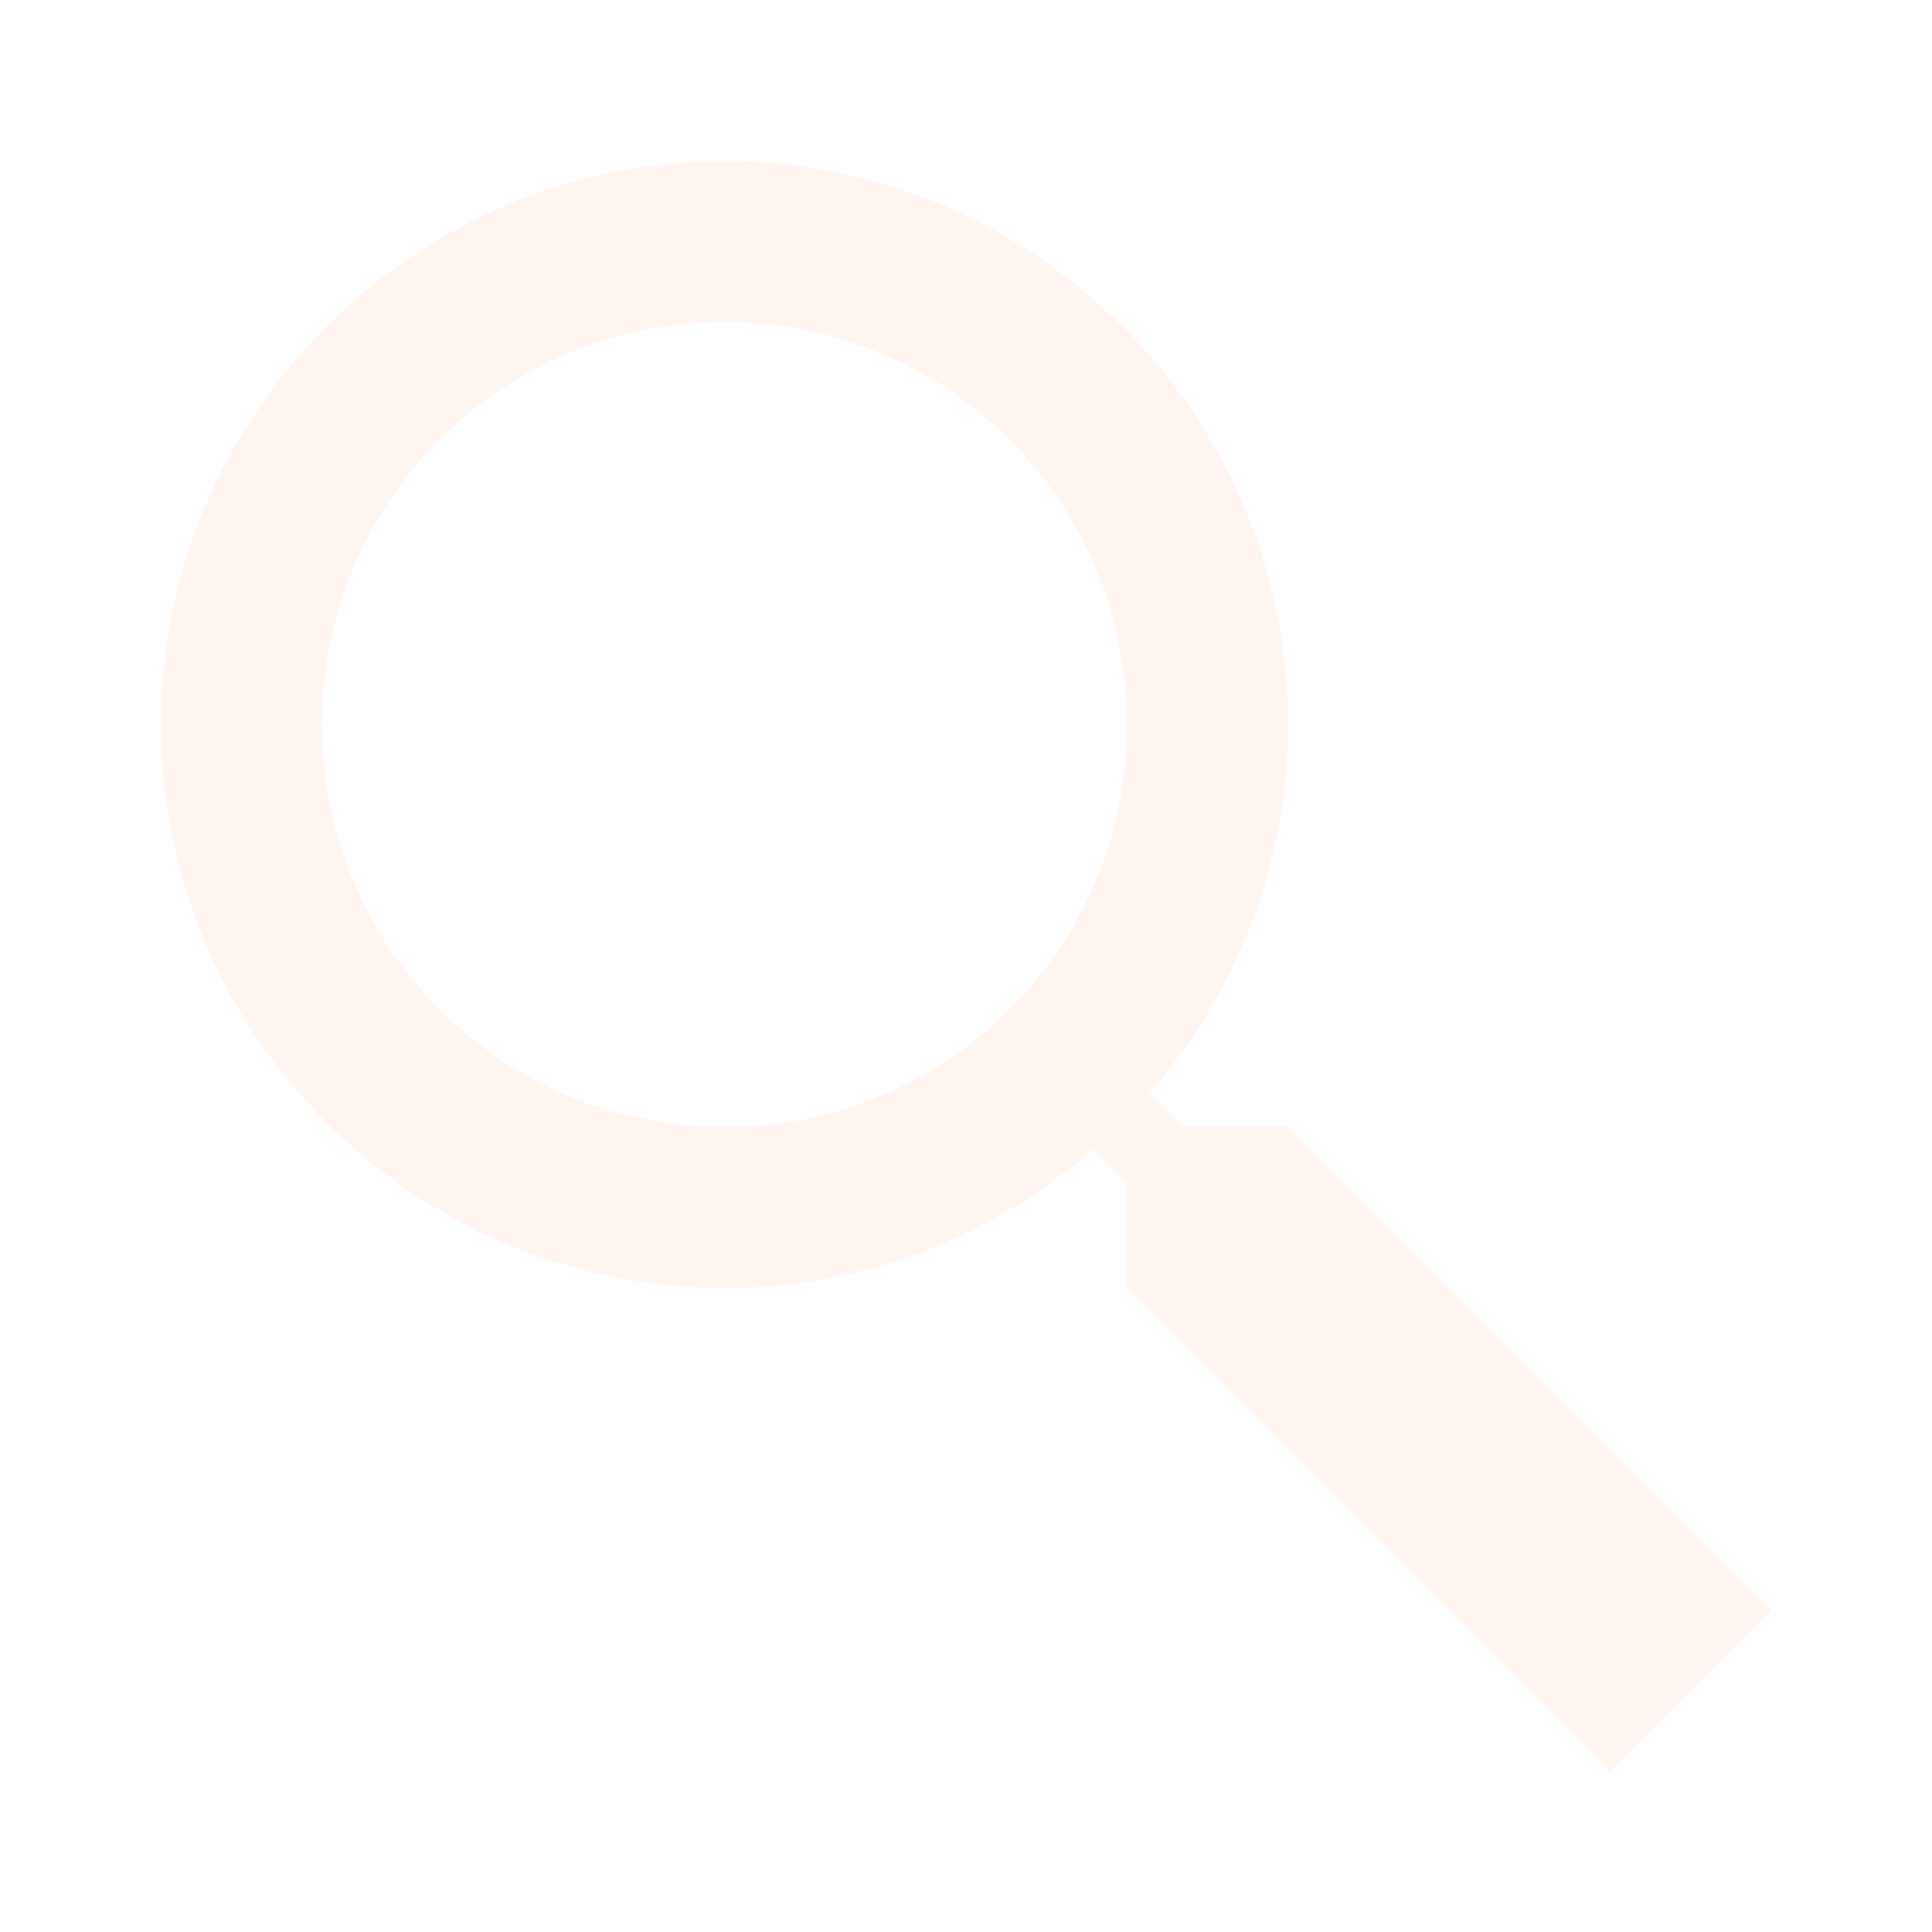
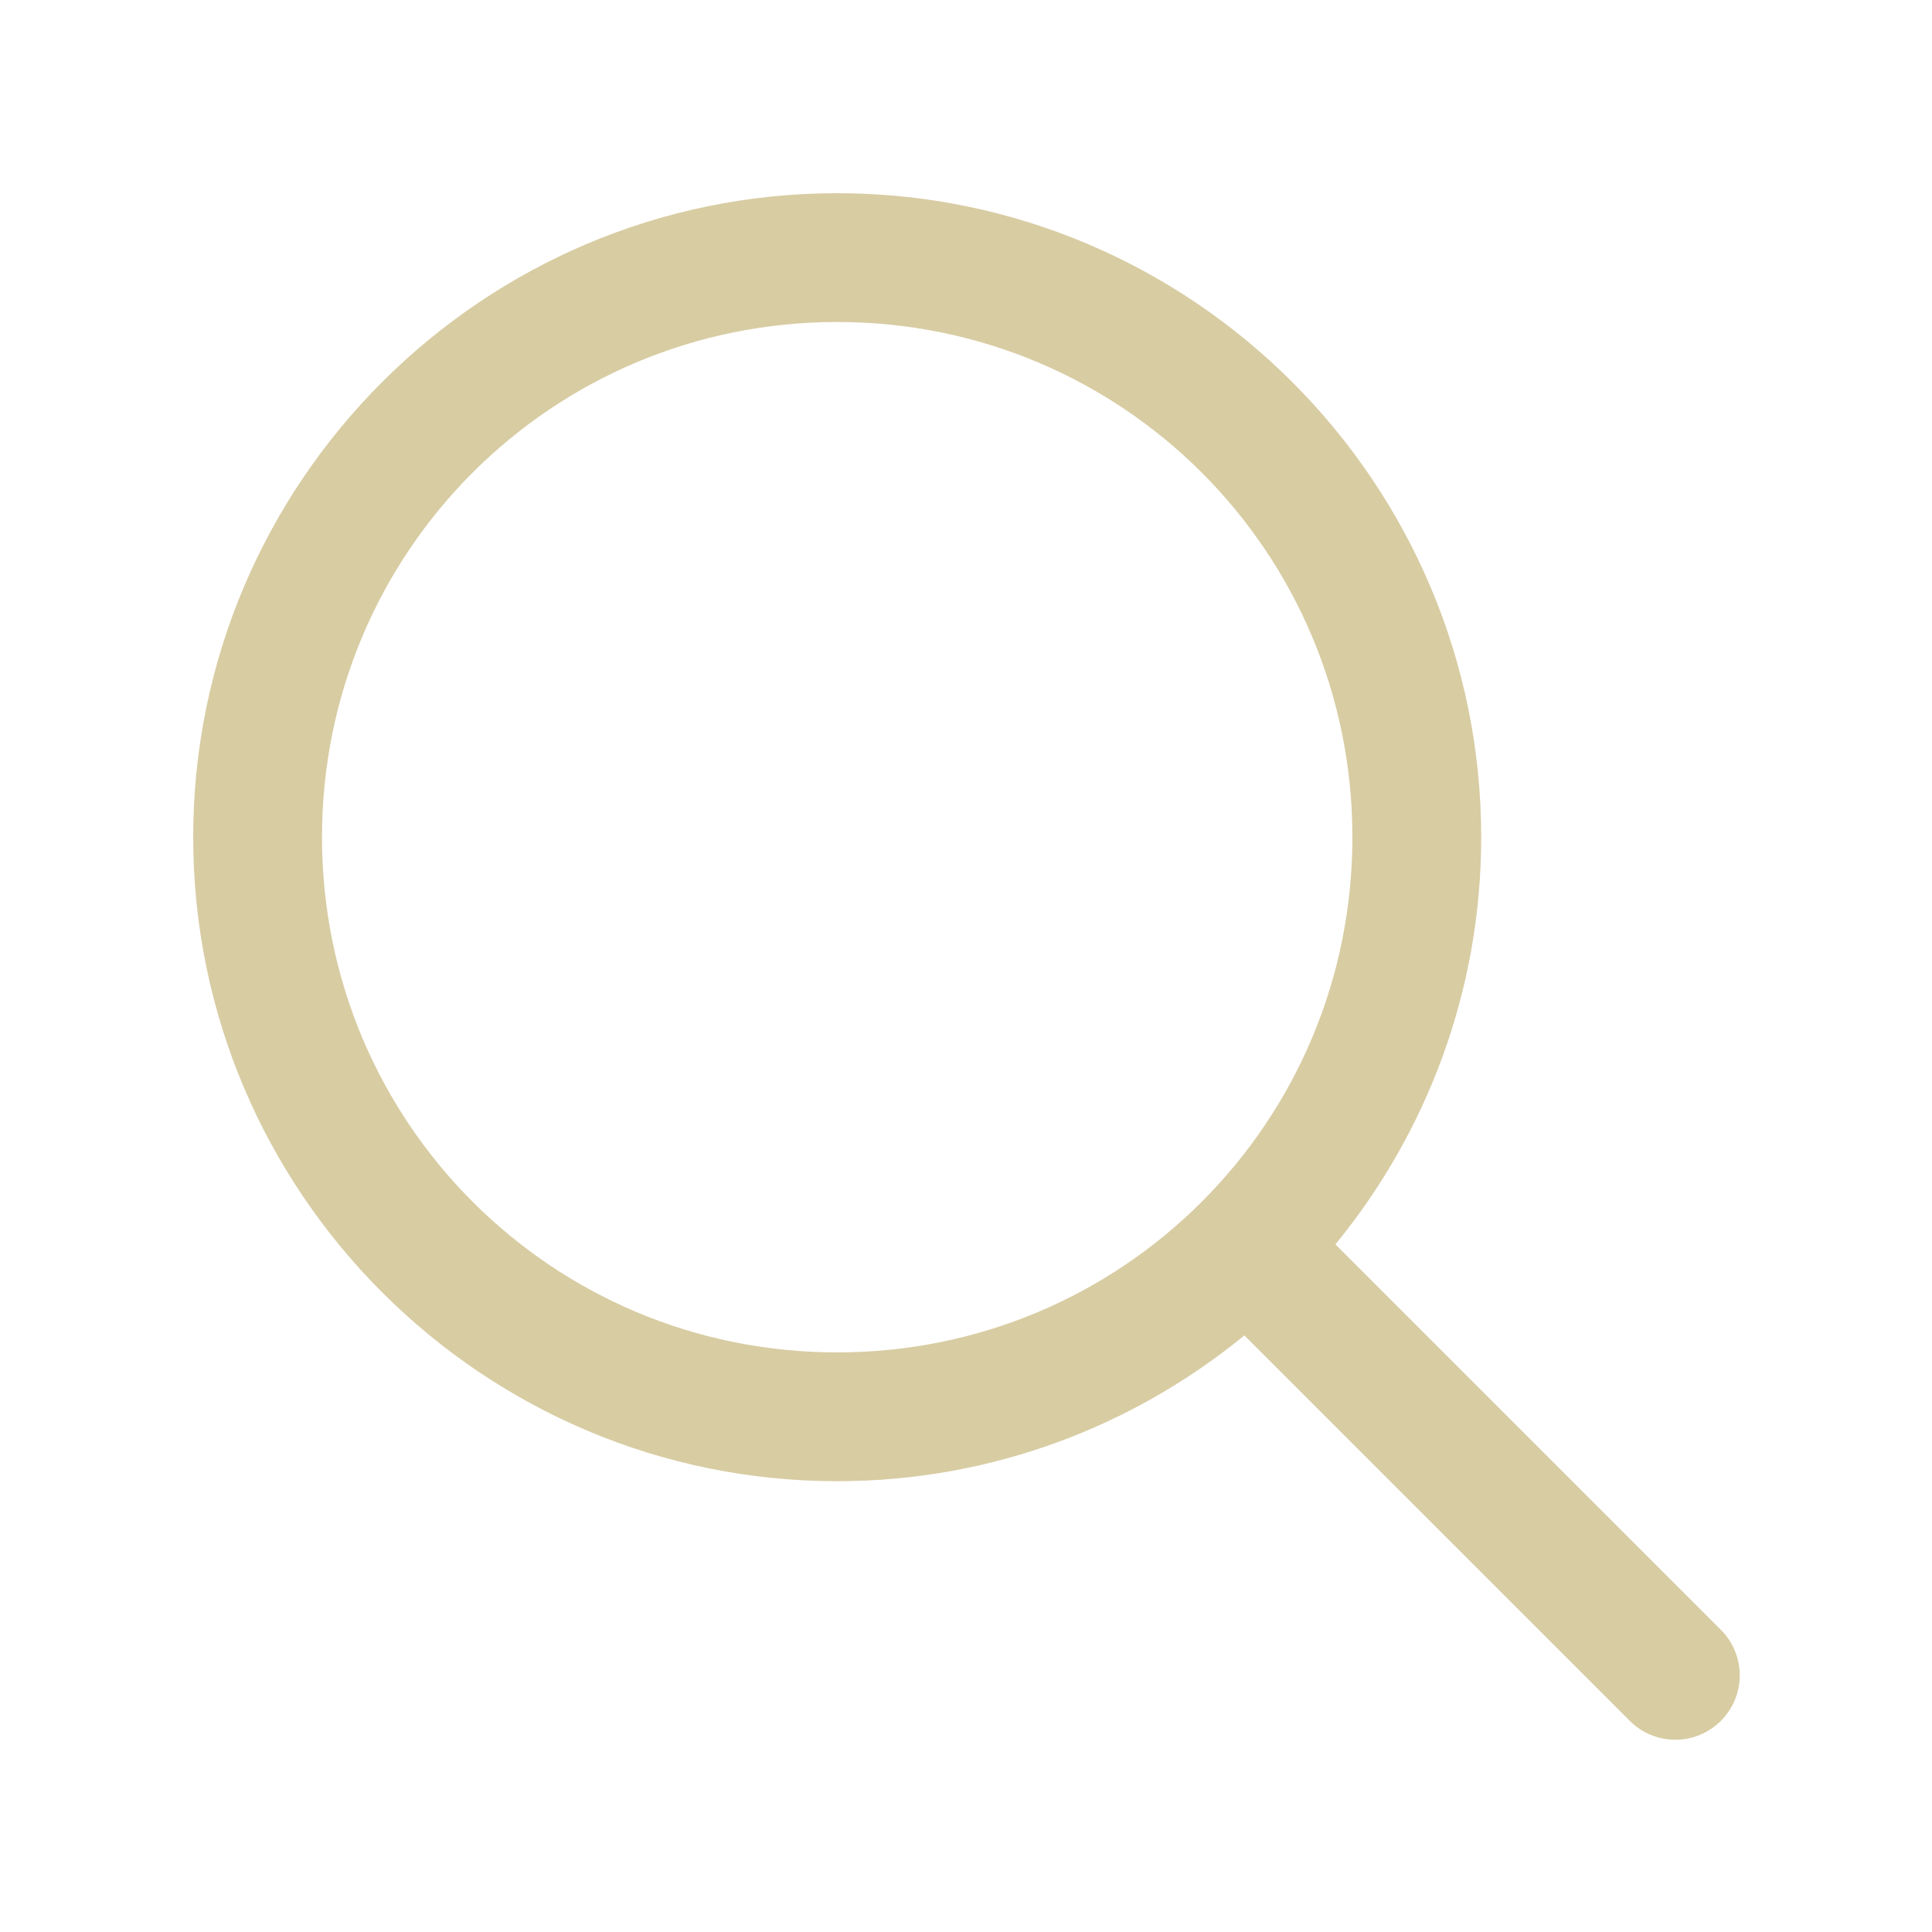
- <svg xmlns="http://www.w3.org/2000/svg" viewBox="0 0 48 48" width="48px" height="48px">
-   <g id="surface141428324">
-     <path style=" stroke:none;fill-rule:nonzero;fill:rgb(100%,96.078%,93.333%);fill-opacity:1;" d="M 18 4 C 10.293 4 4 10.293 4 18 C 4 25.707 10.293 32 18 32 C 21.496 32 24.691 30.695 27.148 28.562 L 28 29.414 L 28 32 L 40 44 L 44 40 L 32 28 L 29.414 28 L 28.562 27.148 C 30.695 24.691 32 21.496 32 18 C 32 10.293 25.707 4 18 4 Z M 18 8 C 23.547 8 28 12.453 28 18 C 28 23.547 23.547 28 18 28 C 12.453 28 8 23.547 8 18 C 8 12.453 12.453 8 18 8 Z M 18 8 " />
+ <svg xmlns="http://www.w3.org/2000/svg" viewBox="0 0 60 60" width="60px" height="60px">
+   <g id="surface156008843">
+     <path style=" stroke:none;fill-rule:nonzero;fill:rgb(84.706%,80%,63.922%);fill-opacity:1;" d="M 26 6 C 14.977 6 6 14.977 6 26 C 6 37.023 14.977 46 26 46 C 30.793 46 35.195 44.297 38.645 41.473 L 50.586 53.414 C 51.086 53.938 51.832 54.148 52.535 53.965 C 53.234 53.781 53.781 53.234 53.965 52.535 C 54.148 51.832 53.938 51.086 53.414 50.586 L 41.473 38.645 C 44.297 35.195 46 30.793 46 26 C 46 14.977 37.023 6 26 6 Z M 26 10 C 34.859 10 42 17.141 42 26 C 42 34.859 34.859 42 26 42 C 17.141 42 10 34.859 10 26 C 10 17.141 17.141 10 26 10 Z M 26 10 " />
  </g>
</svg>
